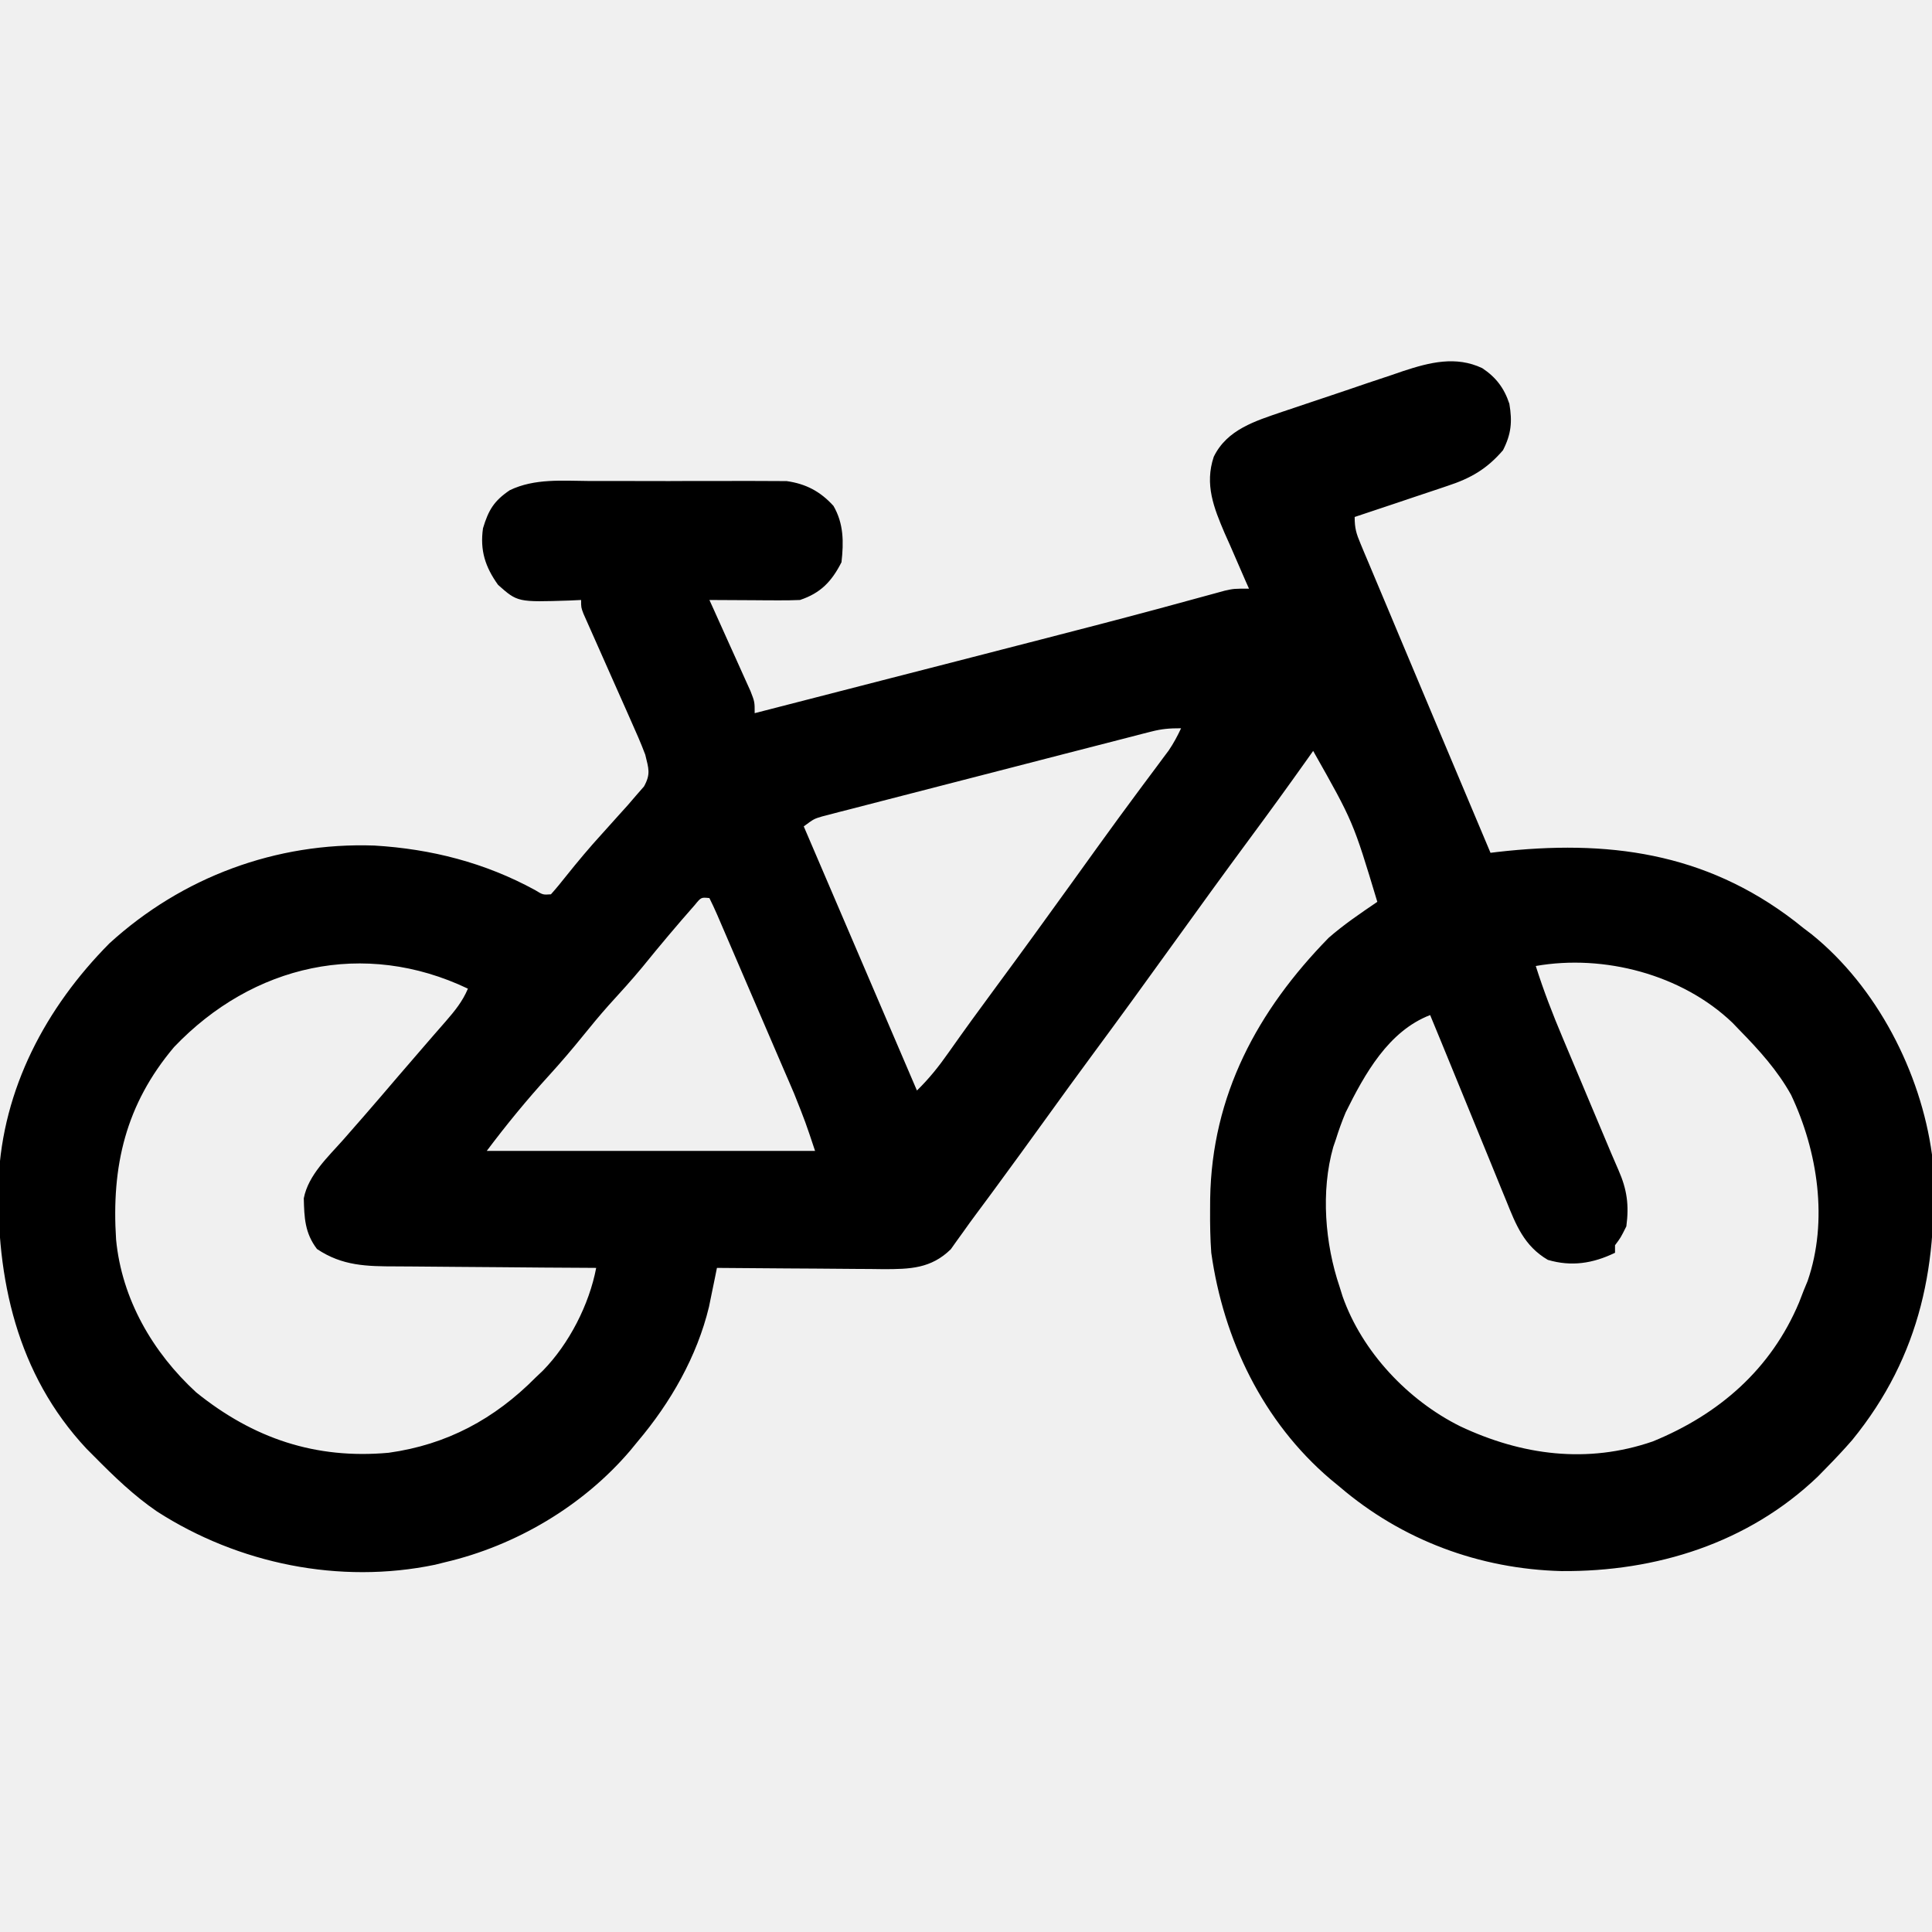
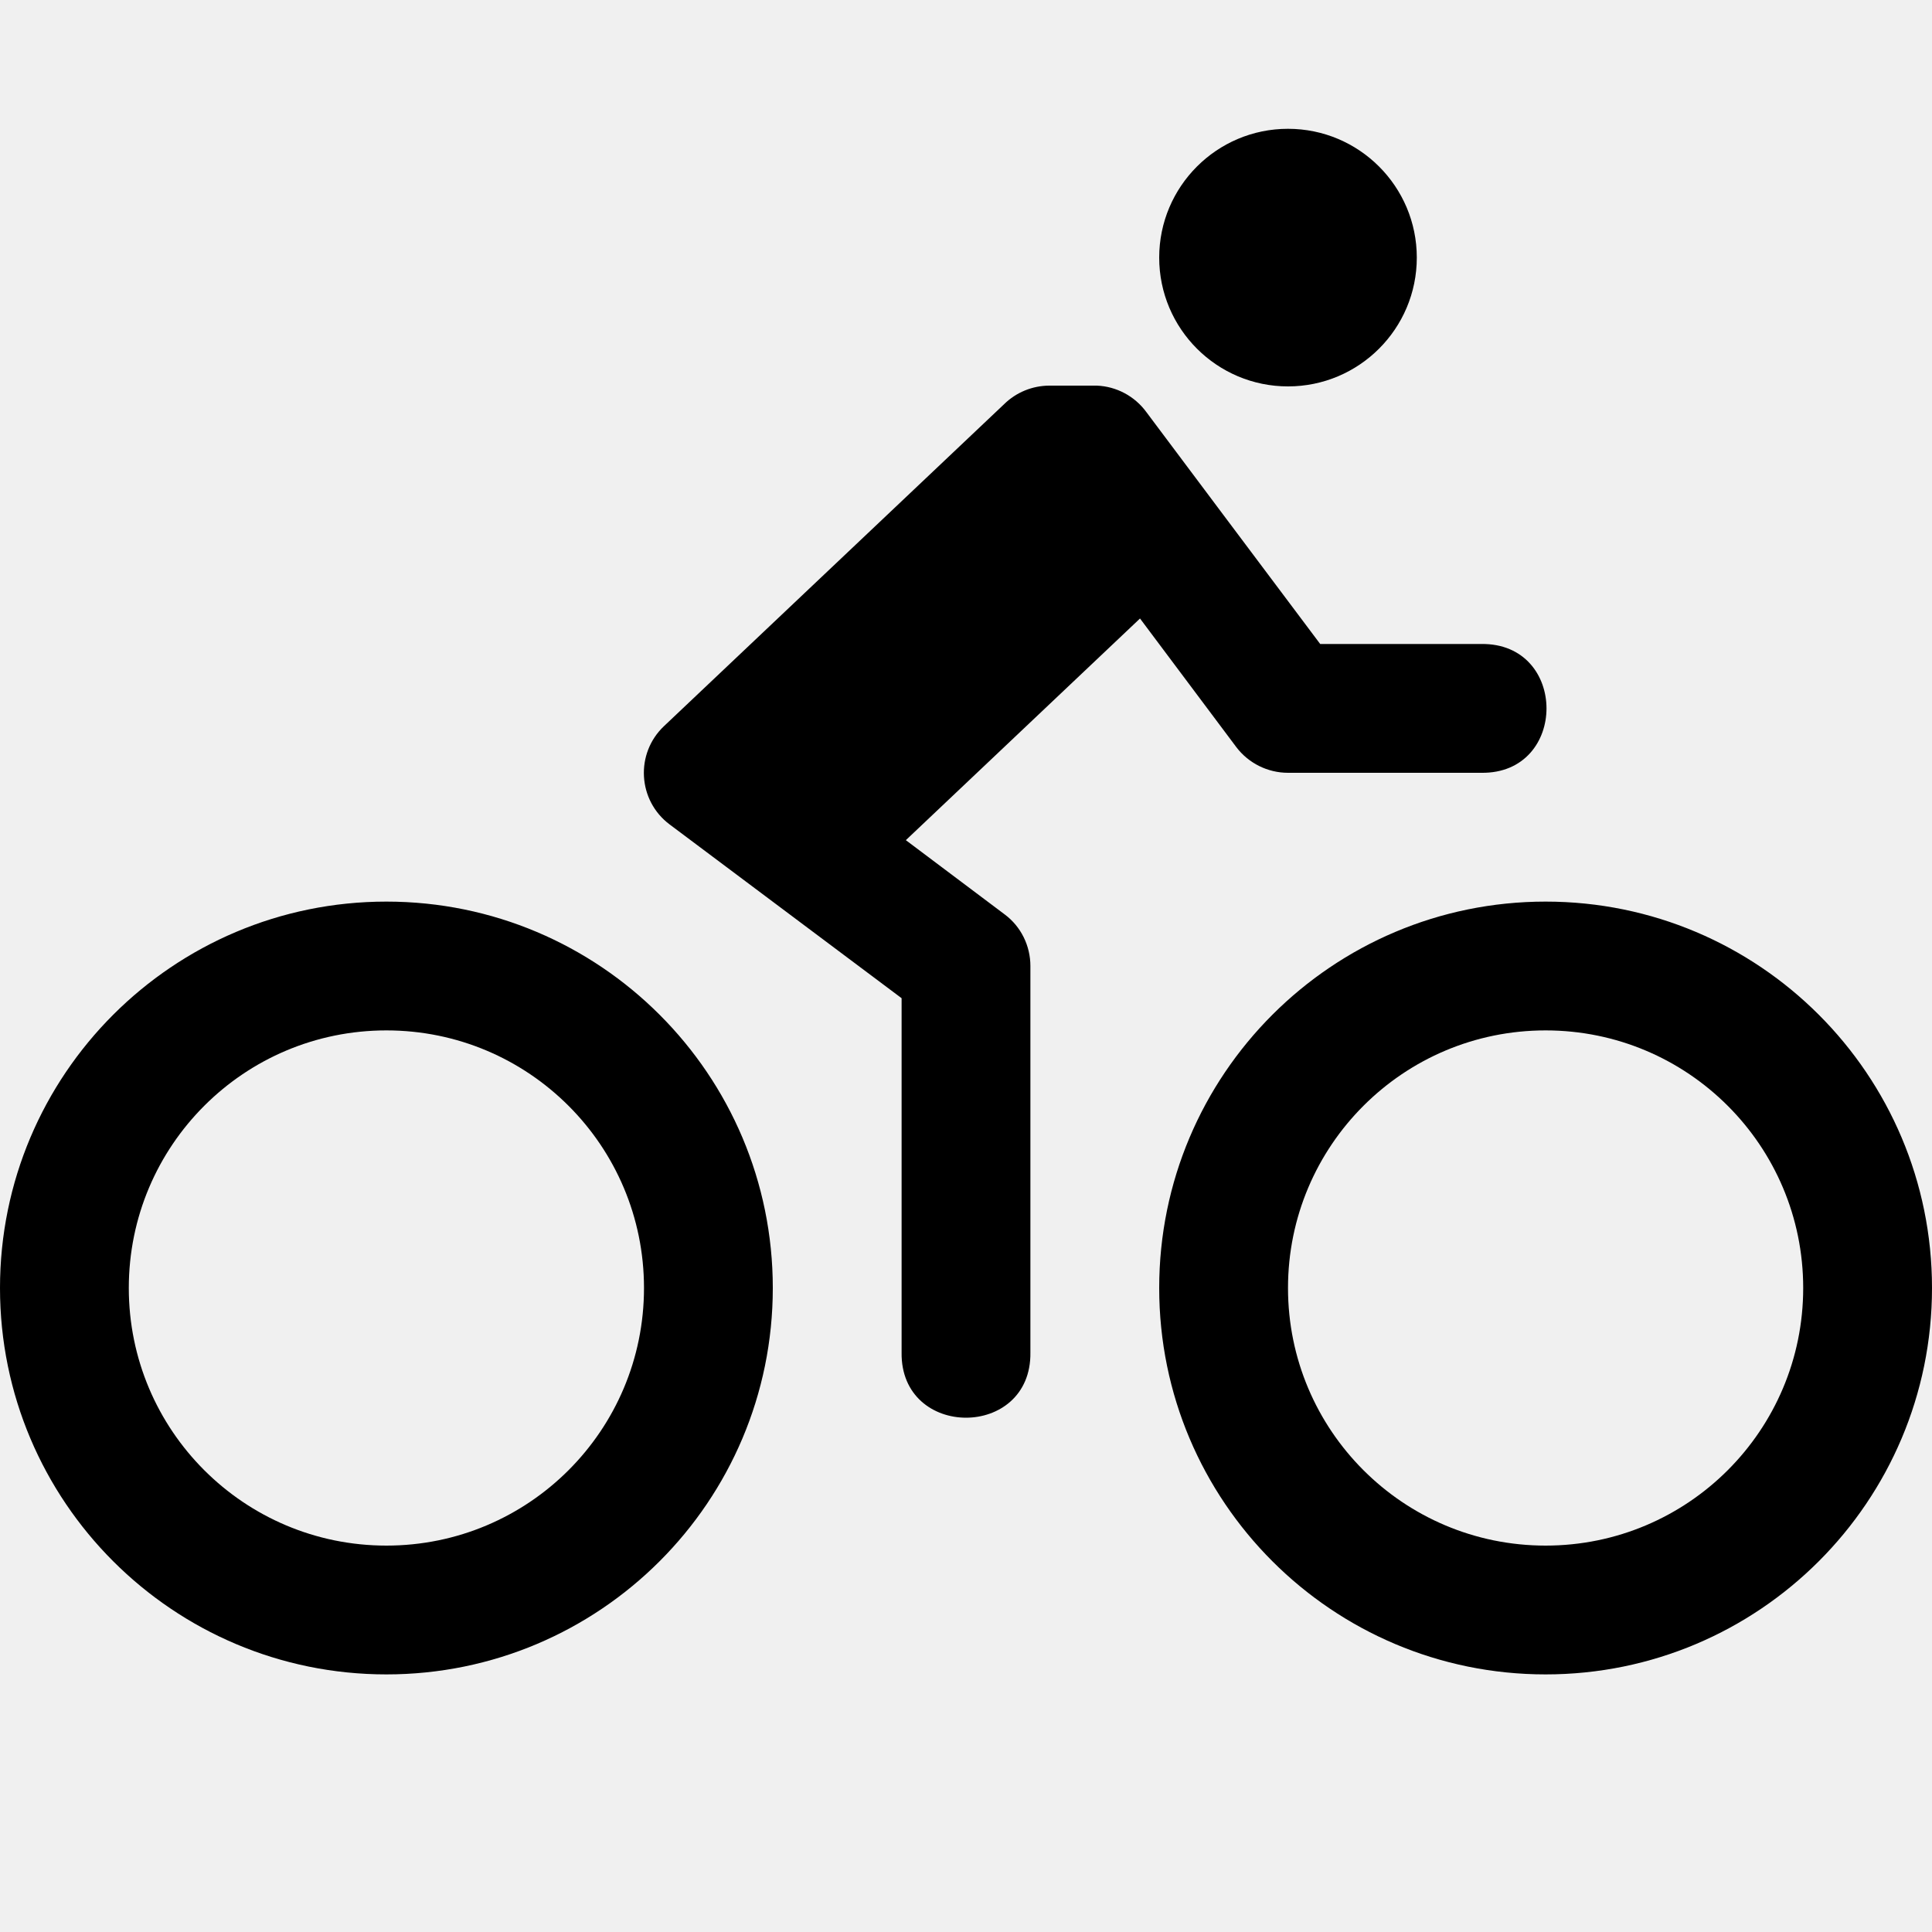
- <svg xmlns="http://www.w3.org/2000/svg" width="58" height="58" viewBox="0 0 58 58" fill="none">
-   <g clip-path="url(#clip0_255_347)">
-     <path d="M44.498 11.052C44.912 11.327 45.156 11.65 45.312 12.121C45.403 12.658 45.37 13.028 45.121 13.516C44.635 14.082 44.148 14.361 43.445 14.59C43.365 14.617 43.285 14.644 43.203 14.672C42.951 14.758 42.698 14.841 42.445 14.925C42.273 14.983 42.101 15.041 41.929 15.099C41.509 15.24 41.089 15.38 40.668 15.52C40.668 15.862 40.717 16.019 40.847 16.329C40.887 16.424 40.926 16.519 40.967 16.617C41.011 16.721 41.055 16.824 41.1 16.931C41.145 17.039 41.191 17.148 41.238 17.26C41.387 17.617 41.537 17.974 41.688 18.33C41.79 18.576 41.893 18.821 41.996 19.066C42.257 19.689 42.519 20.313 42.782 20.936C42.927 21.282 43.073 21.629 43.219 21.976C43.727 23.185 44.236 24.393 44.746 25.602C44.814 25.594 44.882 25.585 44.951 25.577C48.24 25.201 51.174 25.578 53.871 27.647C53.963 27.72 54.054 27.792 54.148 27.867C54.226 27.926 54.303 27.985 54.383 28.045C56.345 29.626 57.663 32.187 58 34.664C58.224 37.881 57.673 40.695 55.603 43.233C55.353 43.52 55.095 43.795 54.828 44.066C54.743 44.153 54.659 44.239 54.572 44.328C52.486 46.324 49.721 47.188 46.875 47.165C44.419 47.102 42.089 46.238 40.215 44.633C40.123 44.557 40.031 44.482 39.937 44.404C37.916 42.682 36.729 40.214 36.363 37.609C36.332 37.184 36.325 36.761 36.328 36.335C36.329 36.221 36.329 36.108 36.33 35.99C36.38 32.881 37.745 30.344 39.888 28.153C40.347 27.752 40.845 27.416 41.348 27.074C40.623 24.667 40.623 24.667 39.422 22.543C39.327 22.677 39.327 22.677 39.23 22.814C38.667 23.608 38.096 24.395 37.517 25.177C36.747 26.219 35.987 27.268 35.23 28.32C34.415 29.454 33.594 30.584 32.764 31.707C32.318 32.312 31.875 32.921 31.436 33.531C30.915 34.254 30.391 34.974 29.864 35.691C29.8 35.777 29.737 35.863 29.672 35.952C29.549 36.119 29.425 36.285 29.301 36.452C29.171 36.626 29.043 36.803 28.918 36.981C28.82 37.117 28.82 37.117 28.72 37.255C28.662 37.337 28.604 37.418 28.545 37.502C27.951 38.086 27.315 38.101 26.522 38.101C26.395 38.099 26.268 38.098 26.137 38.096C26.005 38.095 25.872 38.095 25.736 38.094C25.316 38.092 24.896 38.088 24.476 38.084C24.19 38.082 23.905 38.081 23.619 38.079C22.921 38.075 22.222 38.07 21.523 38.063C21.491 38.222 21.491 38.222 21.458 38.385C21.429 38.526 21.4 38.667 21.37 38.812C21.341 38.951 21.313 39.09 21.284 39.233C20.924 40.726 20.13 42.108 19.145 43.273C19.069 43.366 18.993 43.458 18.915 43.553C17.501 45.21 15.488 46.401 13.367 46.898C13.214 46.936 13.214 46.936 13.058 46.975C10.195 47.569 7.158 46.949 4.714 45.376C4.019 44.901 3.422 44.324 2.832 43.727C2.715 43.61 2.715 43.61 2.596 43.49C0.502 41.25 -0.117 38.382 -0.043 35.424C0.078 32.691 1.374 30.246 3.285 28.32C5.466 26.33 8.289 25.281 11.238 25.384C12.946 25.486 14.557 25.898 16.061 26.719C16.299 26.865 16.299 26.865 16.539 26.848C16.699 26.67 16.851 26.484 16.999 26.296C17.347 25.861 17.7 25.439 18.076 25.028C18.243 24.842 18.411 24.655 18.578 24.469C18.712 24.321 18.712 24.321 18.848 24.17C18.932 24.072 19.016 23.975 19.102 23.874C19.178 23.787 19.255 23.7 19.333 23.61C19.541 23.233 19.472 23.075 19.371 22.656C19.241 22.308 19.091 21.97 18.939 21.631C18.896 21.535 18.854 21.438 18.81 21.339C18.674 21.032 18.538 20.725 18.401 20.419C18.264 20.111 18.128 19.803 17.991 19.494C17.907 19.303 17.822 19.111 17.736 18.92C17.698 18.834 17.66 18.748 17.62 18.659C17.57 18.545 17.57 18.545 17.518 18.429C17.445 18.238 17.445 18.238 17.445 18.012C17.332 18.017 17.218 18.022 17.102 18.028C15.539 18.079 15.539 18.079 14.953 17.559C14.568 17.023 14.405 16.522 14.5 15.859C14.663 15.318 14.826 15.039 15.303 14.717C16.05 14.356 16.893 14.435 17.704 14.44C17.884 14.44 18.064 14.439 18.243 14.439C18.619 14.438 18.994 14.439 19.369 14.441C19.848 14.444 20.328 14.442 20.807 14.439C21.178 14.438 21.548 14.438 21.919 14.439C22.096 14.44 22.272 14.439 22.449 14.438C22.697 14.437 22.944 14.439 23.191 14.441C23.332 14.442 23.472 14.442 23.617 14.443C24.192 14.525 24.624 14.75 25.021 15.187C25.331 15.721 25.33 16.279 25.262 16.879C24.966 17.46 24.634 17.806 24.016 18.012C23.806 18.021 23.597 18.024 23.388 18.023C23.266 18.023 23.145 18.022 23.019 18.022C22.892 18.021 22.766 18.02 22.635 18.019C22.507 18.018 22.379 18.018 22.247 18.017C21.93 18.016 21.613 18.014 21.297 18.012C21.338 18.103 21.379 18.194 21.422 18.287C21.574 18.625 21.726 18.962 21.878 19.3C21.943 19.446 22.009 19.592 22.076 19.738C22.171 19.948 22.265 20.158 22.359 20.368C22.416 20.494 22.473 20.621 22.532 20.751C22.656 21.07 22.656 21.07 22.656 21.41C24.03 21.057 25.404 20.703 26.778 20.349C27.417 20.185 28.055 20.021 28.694 19.857C29.311 19.698 29.928 19.539 30.545 19.38C30.788 19.317 31.03 19.255 31.272 19.193C32.431 18.894 33.589 18.595 34.744 18.284C34.825 18.262 34.907 18.24 34.991 18.217C35.356 18.119 35.721 18.02 36.085 17.919C36.269 17.869 36.269 17.869 36.456 17.818C36.56 17.79 36.663 17.761 36.77 17.732C37.043 17.672 37.043 17.672 37.496 17.672C37.462 17.595 37.428 17.518 37.392 17.439C37.236 17.085 37.083 16.731 36.93 16.376C36.876 16.255 36.822 16.134 36.766 16.009C36.439 15.245 36.159 14.543 36.438 13.712C36.839 12.89 37.689 12.639 38.502 12.36C38.614 12.323 38.725 12.285 38.84 12.247C38.958 12.207 39.075 12.168 39.196 12.127C39.442 12.044 39.689 11.961 39.936 11.879C40.313 11.754 40.688 11.625 41.063 11.497C41.304 11.416 41.545 11.336 41.786 11.256C41.897 11.217 42.008 11.179 42.123 11.14C42.921 10.878 43.706 10.678 44.498 11.052ZM34.552 21.965C34.463 21.988 34.374 22.01 34.283 22.033C34.186 22.058 34.09 22.084 33.991 22.109C33.889 22.136 33.786 22.162 33.681 22.189C33.343 22.275 33.005 22.363 32.667 22.45C32.432 22.511 32.198 22.571 31.963 22.631C31.471 22.758 30.979 22.885 30.487 23.012C29.857 23.176 29.225 23.338 28.594 23.5C28.109 23.625 27.625 23.75 27.14 23.875C26.907 23.935 26.675 23.995 26.442 24.055C26.117 24.138 25.792 24.222 25.467 24.307C25.322 24.344 25.322 24.344 25.175 24.381C25.042 24.416 25.042 24.416 24.907 24.452C24.791 24.481 24.791 24.481 24.674 24.512C24.434 24.584 24.434 24.584 24.129 24.809C24.162 24.885 24.194 24.961 24.228 25.039C25.328 27.605 26.427 30.172 27.527 32.738C27.892 32.382 28.183 32.017 28.476 31.599C28.938 30.943 29.408 30.296 29.885 29.651C30.655 28.609 31.415 27.56 32.172 26.508C32.415 26.17 32.658 25.833 32.901 25.495C32.961 25.413 33.02 25.33 33.082 25.245C33.412 24.787 33.745 24.332 34.082 23.878C34.154 23.78 34.227 23.683 34.301 23.582C34.441 23.394 34.581 23.206 34.722 23.018C34.816 22.89 34.816 22.89 34.913 22.76C34.969 22.685 35.025 22.61 35.083 22.533C35.23 22.317 35.346 22.1 35.457 21.863C35.103 21.863 34.882 21.88 34.552 21.965ZM20.861 27.165C20.322 27.776 19.799 28.398 19.286 29.032C18.958 29.428 18.613 29.806 18.267 30.186C18.003 30.483 17.752 30.787 17.502 31.096C17.173 31.503 16.835 31.898 16.483 32.285C15.822 33.01 15.202 33.766 14.613 34.551C17.866 34.551 21.118 34.551 24.469 34.551C24.179 33.681 24.179 33.681 23.843 32.837C23.789 32.711 23.735 32.584 23.679 32.454C23.622 32.322 23.564 32.189 23.505 32.052C23.445 31.912 23.385 31.772 23.324 31.631C23.167 31.265 23.01 30.899 22.852 30.534C22.723 30.234 22.594 29.934 22.465 29.635C22.2 29.016 21.934 28.398 21.667 27.779C21.62 27.67 21.573 27.561 21.525 27.449C21.453 27.284 21.377 27.122 21.297 26.961C21.049 26.935 21.049 26.935 20.861 27.165ZM5.226 31.433C3.77 33.158 3.342 35.01 3.485 37.212C3.655 38.998 4.584 40.6 5.891 41.801C7.606 43.184 9.472 43.812 11.668 43.613C13.415 43.37 14.846 42.601 16.086 41.348C16.157 41.281 16.227 41.214 16.3 41.145C17.085 40.342 17.689 39.163 17.898 38.063C17.807 38.062 17.715 38.062 17.621 38.061C16.754 38.057 15.888 38.051 15.021 38.042C14.575 38.037 14.13 38.034 13.685 38.032C13.254 38.03 12.824 38.026 12.393 38.021C12.23 38.019 12.066 38.018 11.902 38.018C11.01 38.017 10.278 38.007 9.516 37.496C9.151 37.017 9.134 36.556 9.12 35.974C9.255 35.275 9.849 34.731 10.309 34.211C10.441 34.06 10.573 33.909 10.705 33.758C10.771 33.683 10.838 33.607 10.906 33.529C11.258 33.125 11.606 32.718 11.954 32.31C12.248 31.967 12.543 31.624 12.84 31.283C12.902 31.211 12.964 31.14 13.028 31.066C13.147 30.929 13.267 30.792 13.386 30.656C13.654 30.347 13.889 30.059 14.047 29.68C10.935 28.196 7.592 28.953 5.226 31.433ZM46.105 29C46.338 29.736 46.612 30.446 46.913 31.157C46.957 31.262 47.001 31.366 47.046 31.474C47.185 31.806 47.325 32.138 47.465 32.469C47.559 32.693 47.653 32.916 47.746 33.139C47.919 33.55 48.091 33.96 48.264 34.37C48.32 34.503 48.32 34.503 48.377 34.639C48.446 34.801 48.516 34.963 48.587 35.125C48.846 35.713 48.908 36.18 48.824 36.816C48.654 37.156 48.654 37.156 48.484 37.383C48.484 37.458 48.484 37.532 48.484 37.609C47.82 37.931 47.174 38.031 46.467 37.822C45.754 37.403 45.511 36.775 45.215 36.039C45.175 35.942 45.134 35.844 45.093 35.743C44.965 35.431 44.838 35.118 44.711 34.806C44.627 34.601 44.543 34.396 44.459 34.191C44.294 33.789 44.129 33.386 43.965 32.984C43.734 32.417 43.502 31.851 43.269 31.285C43.235 31.203 43.201 31.12 43.166 31.035C43.088 30.848 43.011 30.66 42.934 30.473C41.684 30.954 40.971 32.237 40.397 33.397C40.285 33.666 40.188 33.933 40.102 34.211C40.076 34.285 40.051 34.359 40.025 34.435C39.648 35.762 39.778 37.341 40.215 38.629C40.245 38.725 40.275 38.821 40.306 38.92C40.893 40.585 42.271 42.042 43.84 42.82C45.687 43.69 47.651 43.951 49.617 43.273C51.61 42.459 53.169 41.102 54.01 39.099C54.056 38.981 54.102 38.864 54.148 38.742C54.187 38.649 54.226 38.556 54.265 38.459C54.891 36.65 54.57 34.559 53.769 32.868C53.361 32.133 52.809 31.524 52.223 30.926C52.153 30.853 52.083 30.781 52.012 30.706C50.496 29.253 48.149 28.64 46.105 29Z" fill="black" />
-   </g>
-   <defs>
-     <clipPath id="clip0_255_347">
-       <rect width="58" height="58" fill="white" />
-     </clipPath>
-   </defs>
+ <svg xmlns="http://www.w3.org/2000/svg" width="800px" height="800px" viewBox="0 0 15 15" version="1.1" id="bicycle-share">
+   <path id="circle4604" d="  M10,1C9.448,1,9,1.448,9,2c0,0.552,0.448,1,1,1s1-0.448,1-1C11,1.448,10.552,1,10,1z M8.145,2.994  c-0.13,0.001-0.255,0.052-0.348,0.143l-2.641,2.5c-0.226,0.213-0.205,0.578,0.043,0.764L7,7.75v2.75  c-0.01,0.676,1.01,0.676,1,0v-3c0-0.157-0.073-0.306-0.199-0.4L7.033,6.523l1.818-1.721l0.748,0.999  C9.694,5.926,9.843,6,10,6h1.5c0.676,0.01,0.676-1.01,0-1h-1.25L9.5,4L8.9,3.199  C8.81,3.076,8.668,3,8.516,2.994H8.145z M3,7c-1.657,0-3,1.343-3,3s1.343,3,3,3s3-1.343,3-3S4.657,7,3,7z M12,7  c-1.657,0-3,1.343-3,3s1.343,3,3,3s3-1.343,3-3S13.657,7,12,7z M3,8c1.105,0,2,0.895,2,2s-0.895,2-2,2s-2-0.895-2-2  S1.895,8,3,8z M12,8c1.105,0,2,0.895,2,2s-0.895,2-2,2s-2-0.895-2-2S10.895,8,12,8z" />
</svg>
